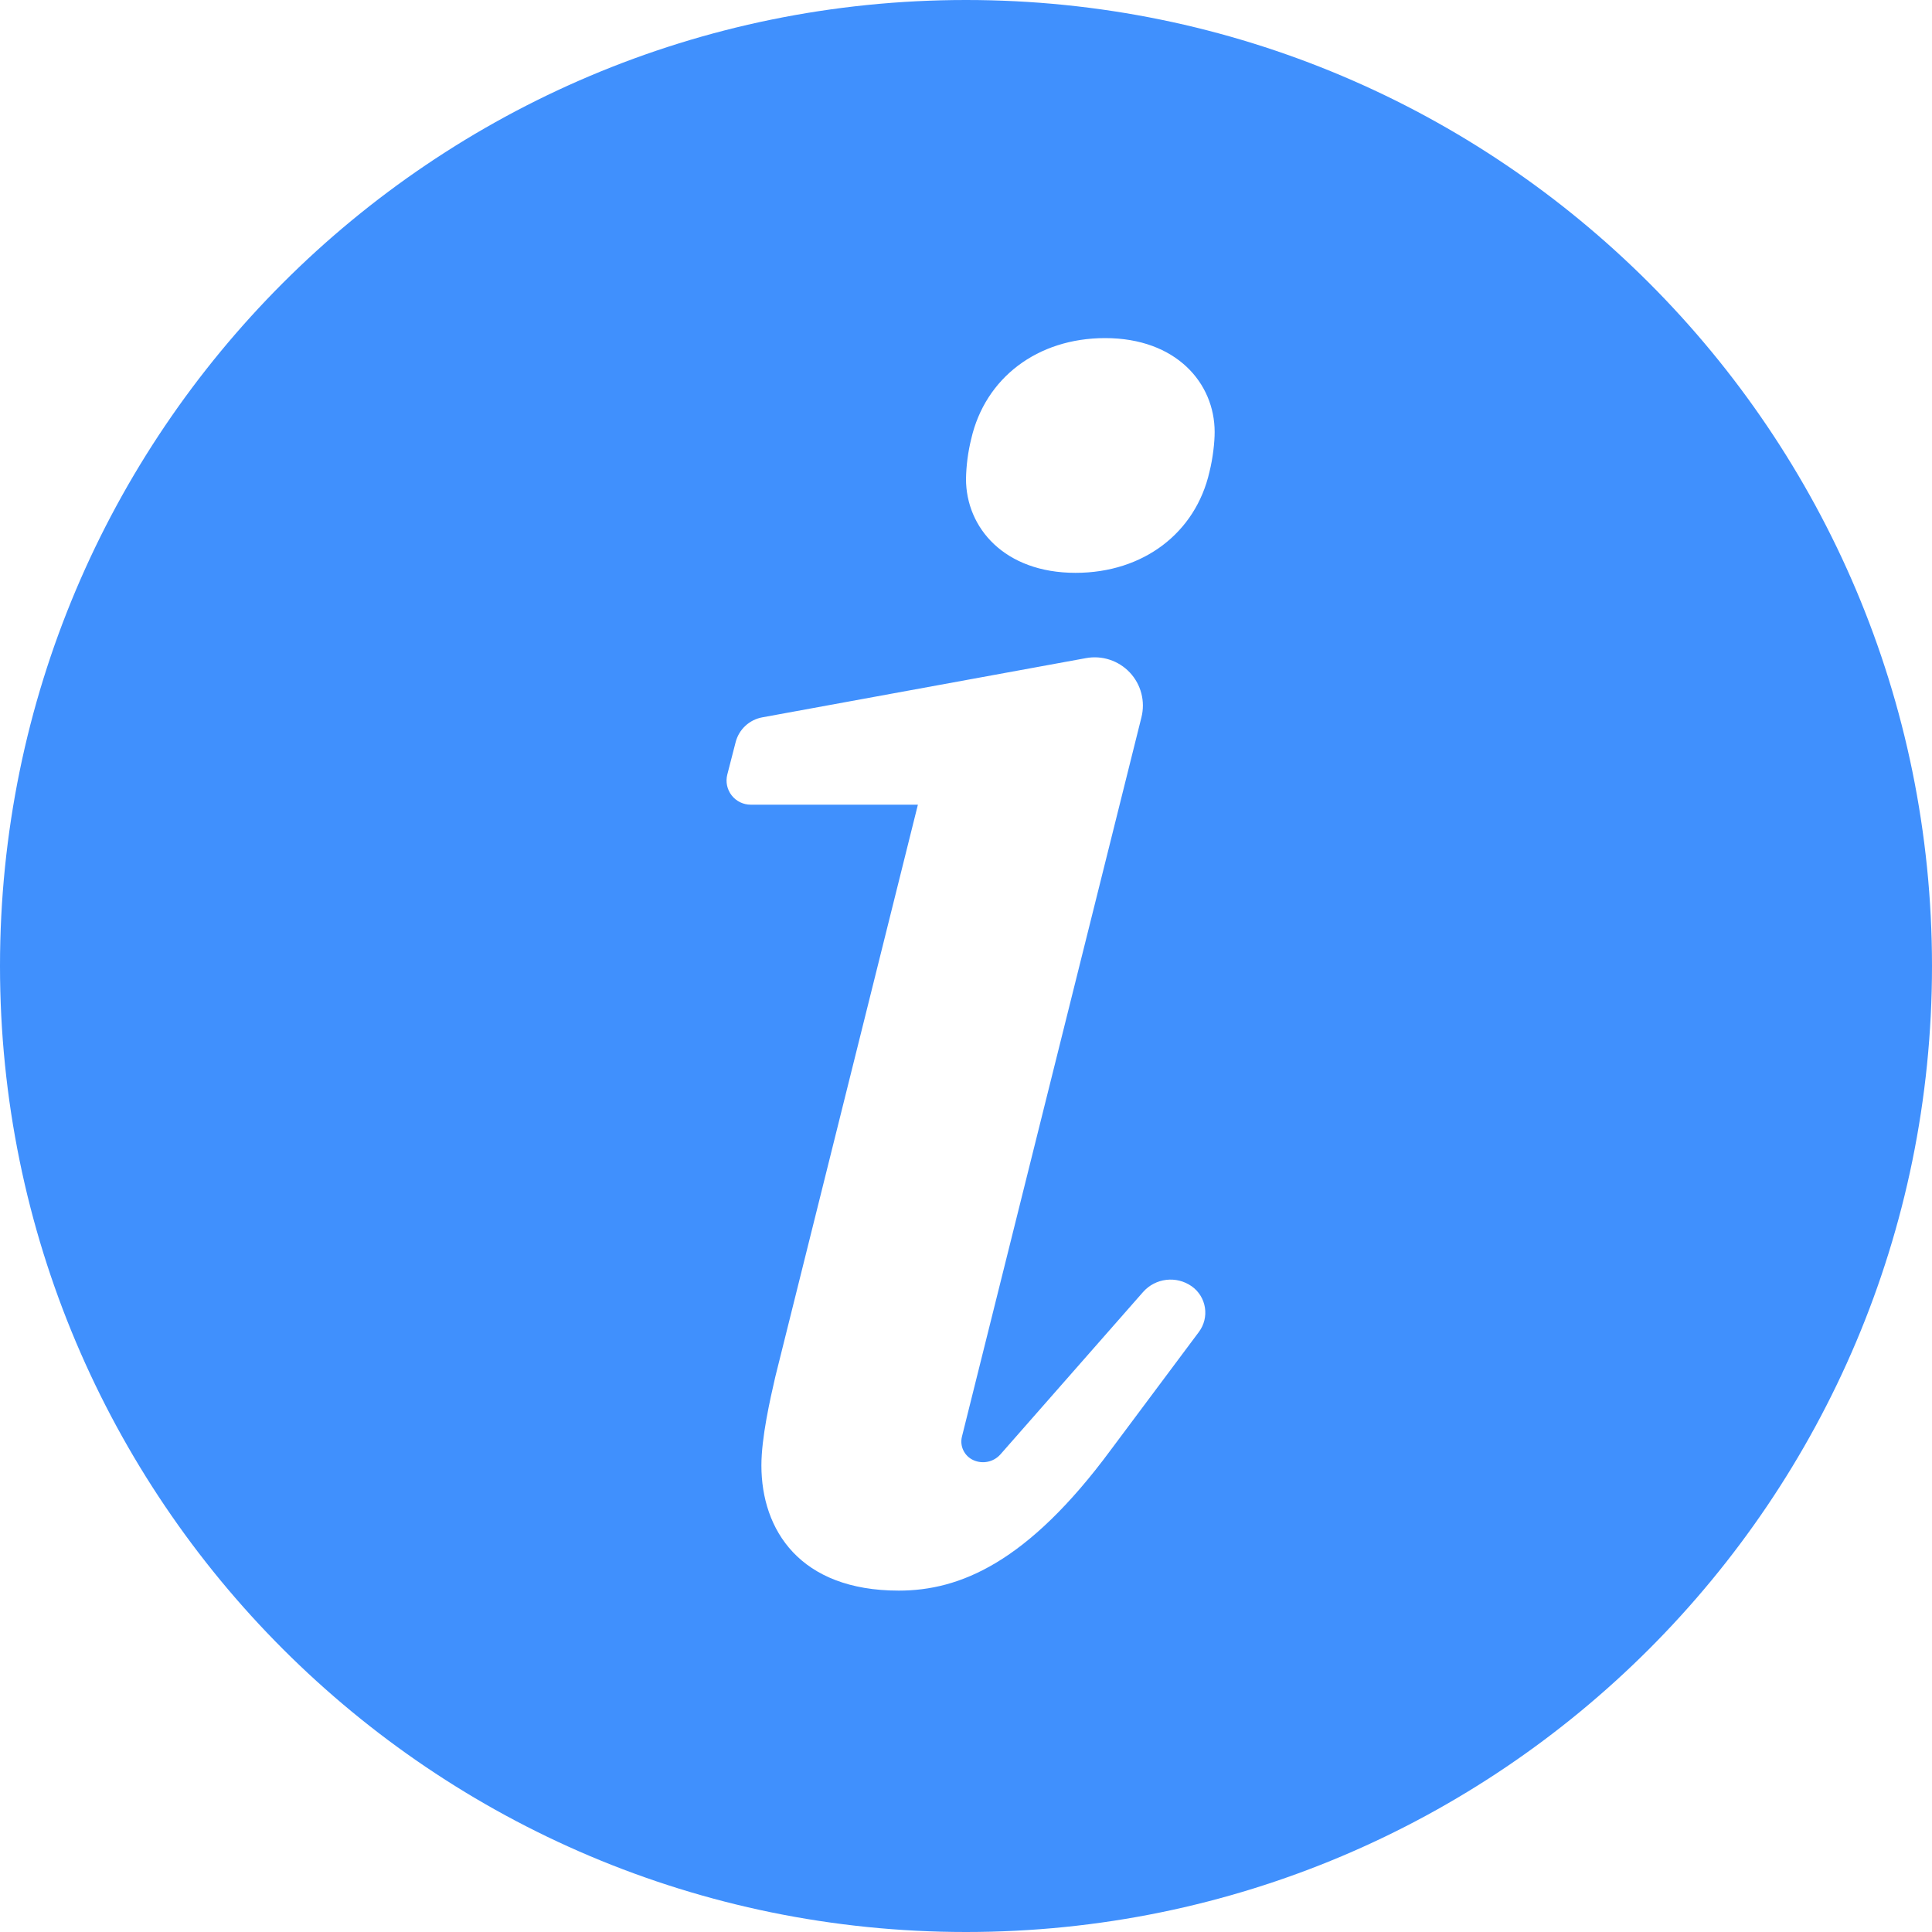
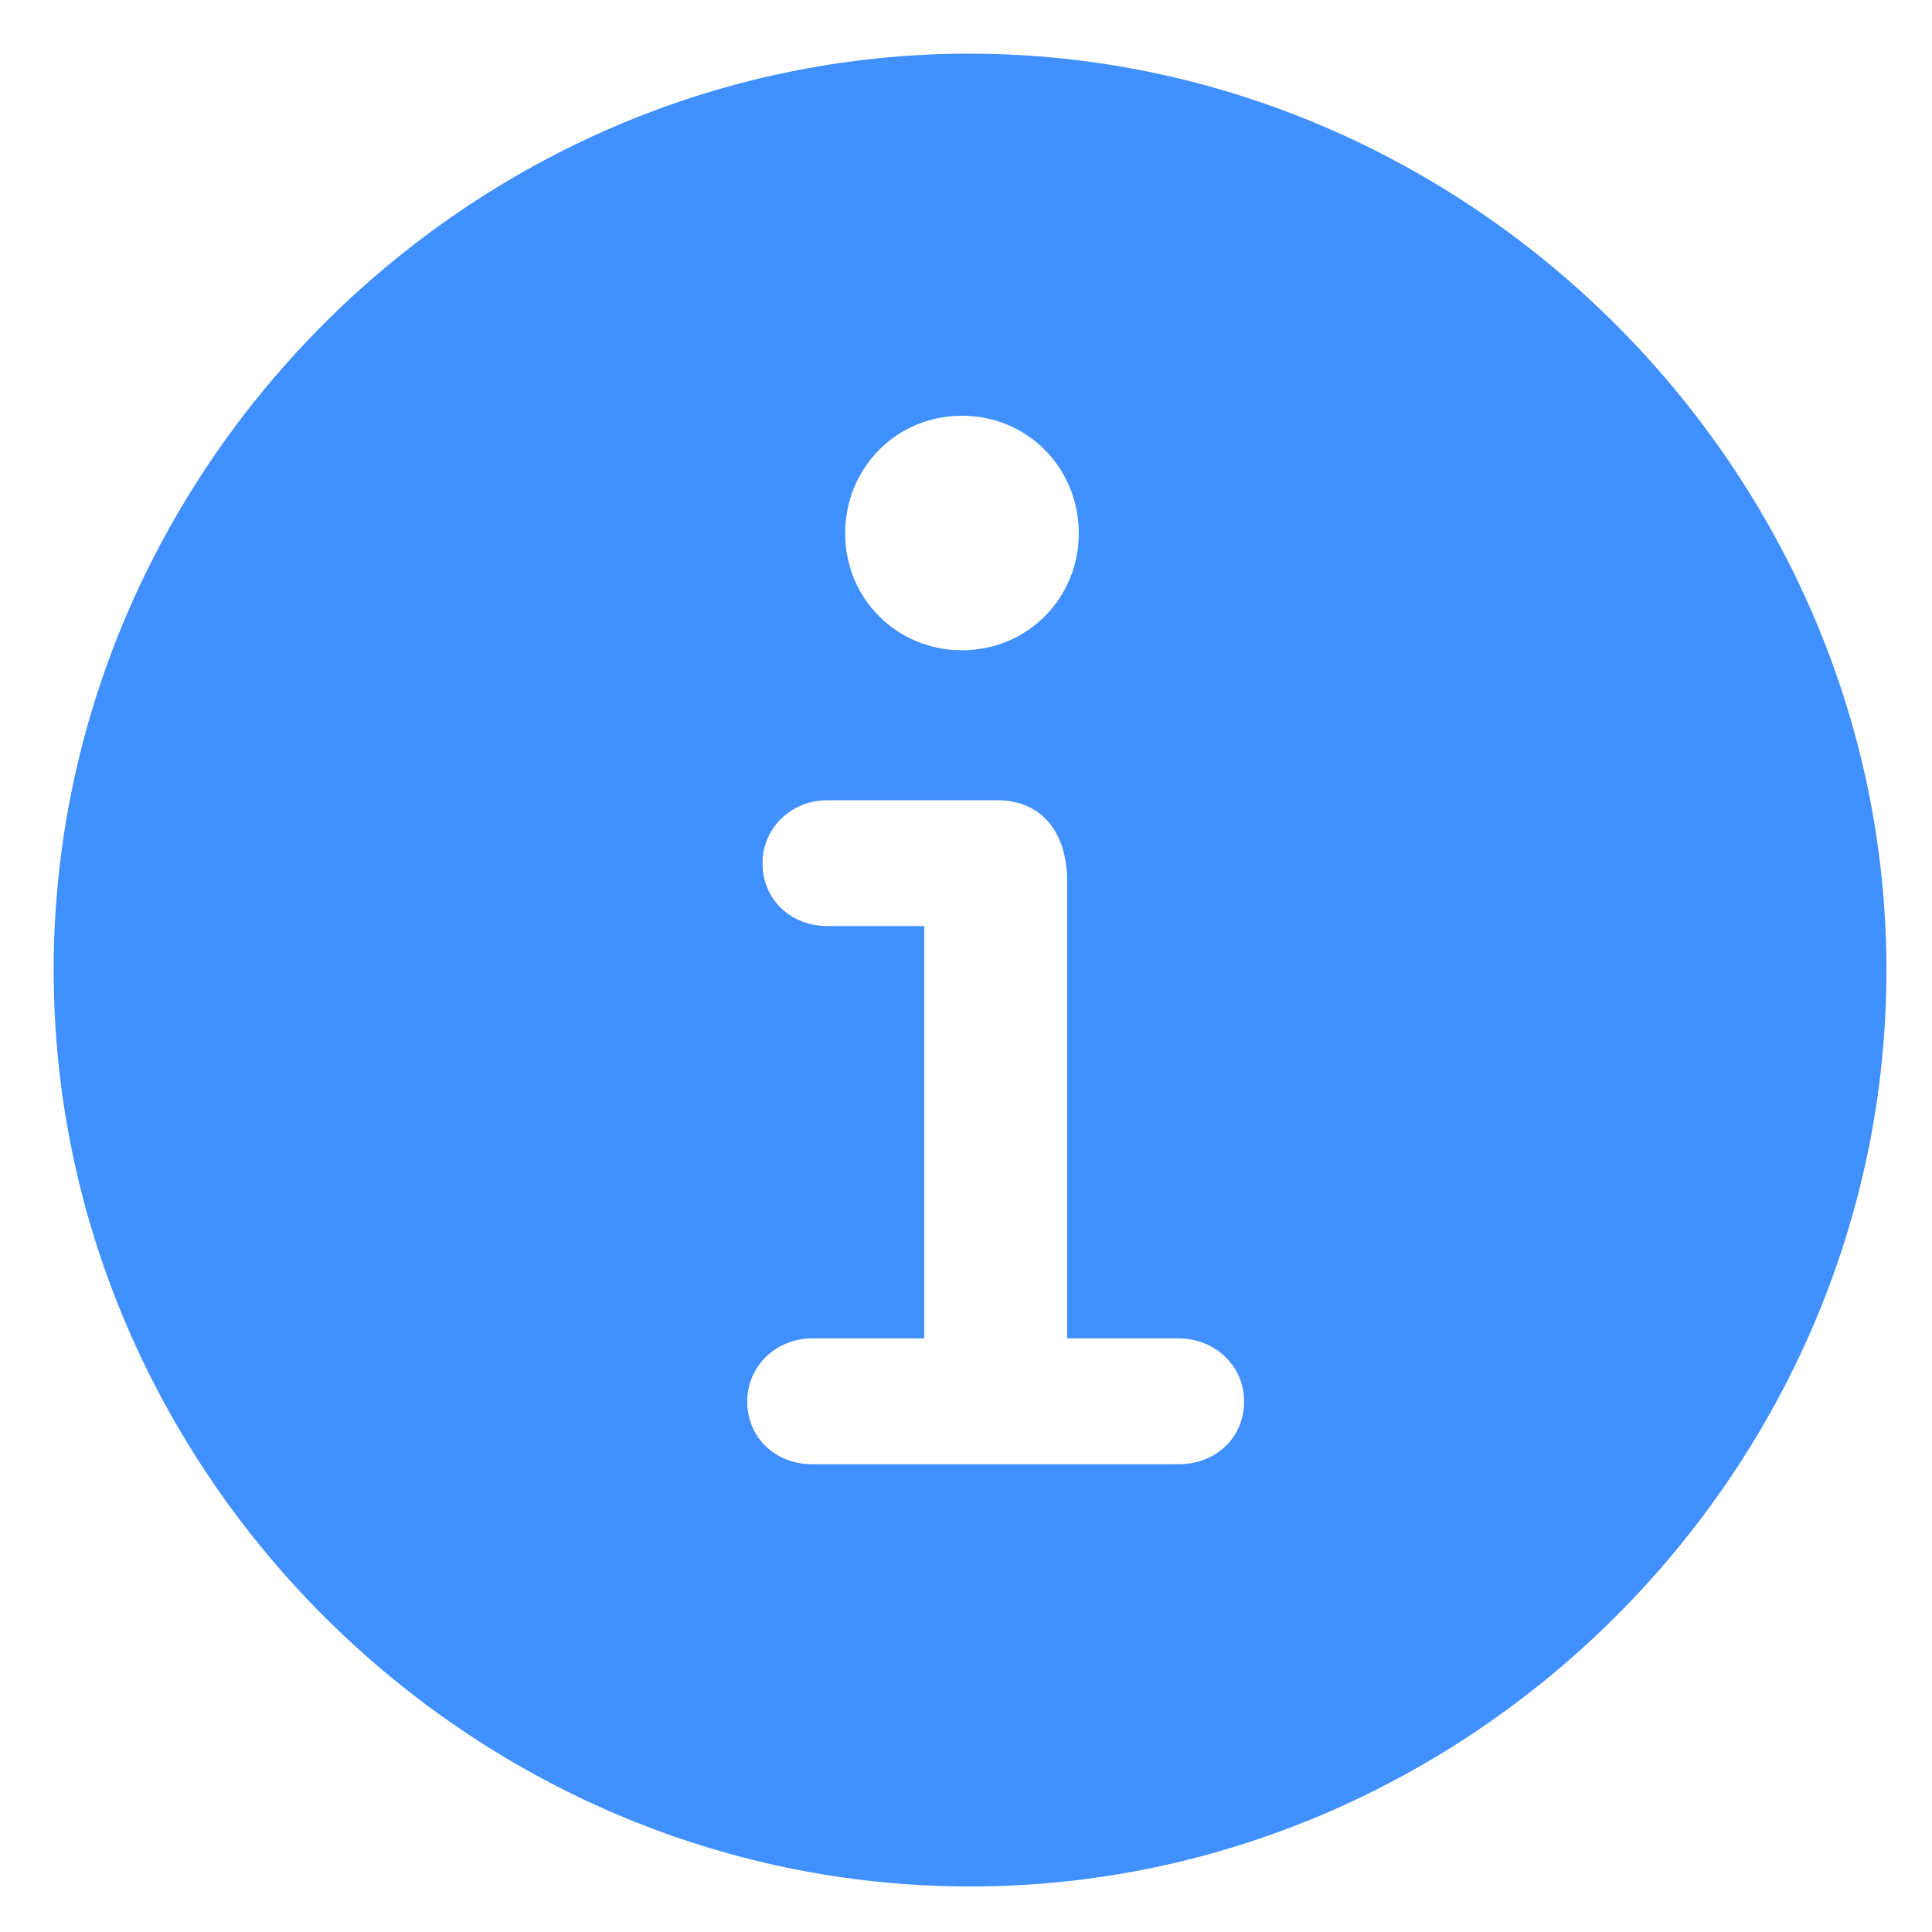
- <svg xmlns="http://www.w3.org/2000/svg" width="666.667" height="666.667" viewBox="0 0 20 20" fill="none" version="1.1" id="svg4">
+ <svg xmlns="http://www.w3.org/2000/svg" fill="#000000" width="720" height="720" viewBox="0 0 50.4 50.4" version="1.1" id="svg4">
  <defs id="defs8" />
-   <path d="M 10,20 C 4.477,20 0,15.523 0,10 0,4.477 4.477,0 10,0 15.523,0 20,4.477 20,10 20,15.523 15.523,20 10,20 Z M 9.304,16.466 c 0.63,0 1.332,-0.288 2.196,-1.458 l 0.911,-1.22 a 0.334,0.334 0 0 0 -0.074,-0.472 0.38,0.38 0 0 0 -0.505,0.06 l -1.475,1.679 a 0.241,0.241 0 0 1 -0.279,0.061 0.211,0.211 0 0 1 -0.12,-0.244 L 11.816,7.426 A 0.499,0.499 0 0 0 11.241,6.813 L 7.891,7.426 A 0.35,0.35 0 0 0 7.615,7.684 L 7.529,8.018 A 0.25,0.25 0 0 0 7.772,8.33 h 1.73 l -1.476,5.922 c -0.054,0.234 -0.144,0.63 -0.144,0.918 0,0.666 0.396,1.296 1.422,1.296 z M 11.134,5.93 c 0.702,0 1.242,-0.414 1.386,-1.044 C 12.556,4.742 12.574,4.58 12.574,4.472 12.574,3.968 12.178,3.5 11.44,3.5 10.738,3.5 10.198,3.914 10.054,4.544 A 1.868,1.868 0 0 0 10,4.958 c 0,0.504 0.396,0.972 1.134,0.972 z" fill="#000000" id="path2" style="fill:#4090fd;fill-opacity:1;stroke:none;stroke-width:1;stroke-miterlimit:4;stroke-dasharray:none" />
+   <path d="m 25.306,49.213 c 13.055,0 23.906,-10.828 23.906,-23.906 C 49.213,12.252 38.337,1.4 25.283,1.4 12.205,1.4 1.4,12.252 1.4,25.306 c 0,13.078 10.828,23.906 23.906,23.906 z m -0.211,-32.25 c -1.711,0 -3.047,-1.359 -3.047,-3.047 0,-1.711 1.336,-3.07 3.047,-3.07 1.711,0 3.047,1.359 3.047,3.07 0,1.687 -1.336,3.047 -3.047,3.047 z m -3.914,21.234 c -0.938,0 -1.688,-0.68 -1.688,-1.641 0,-0.914 0.75,-1.641 1.688,-1.641 h 2.93 V 24.158 h -2.531 c -0.938,0 -1.688,-0.68 -1.688,-1.641 0,-0.914 0.75,-1.641 1.688,-1.641 h 4.43 c 1.172,0 1.828,0.844 1.828,2.109 v 11.93 h 2.906 c 0.961,0 1.711,0.727 1.711,1.641 0,0.961 -0.75,1.641 -1.711,1.641 z" id="path2" style="fill:#4090ff;fill-opacity:1" />
</svg>
